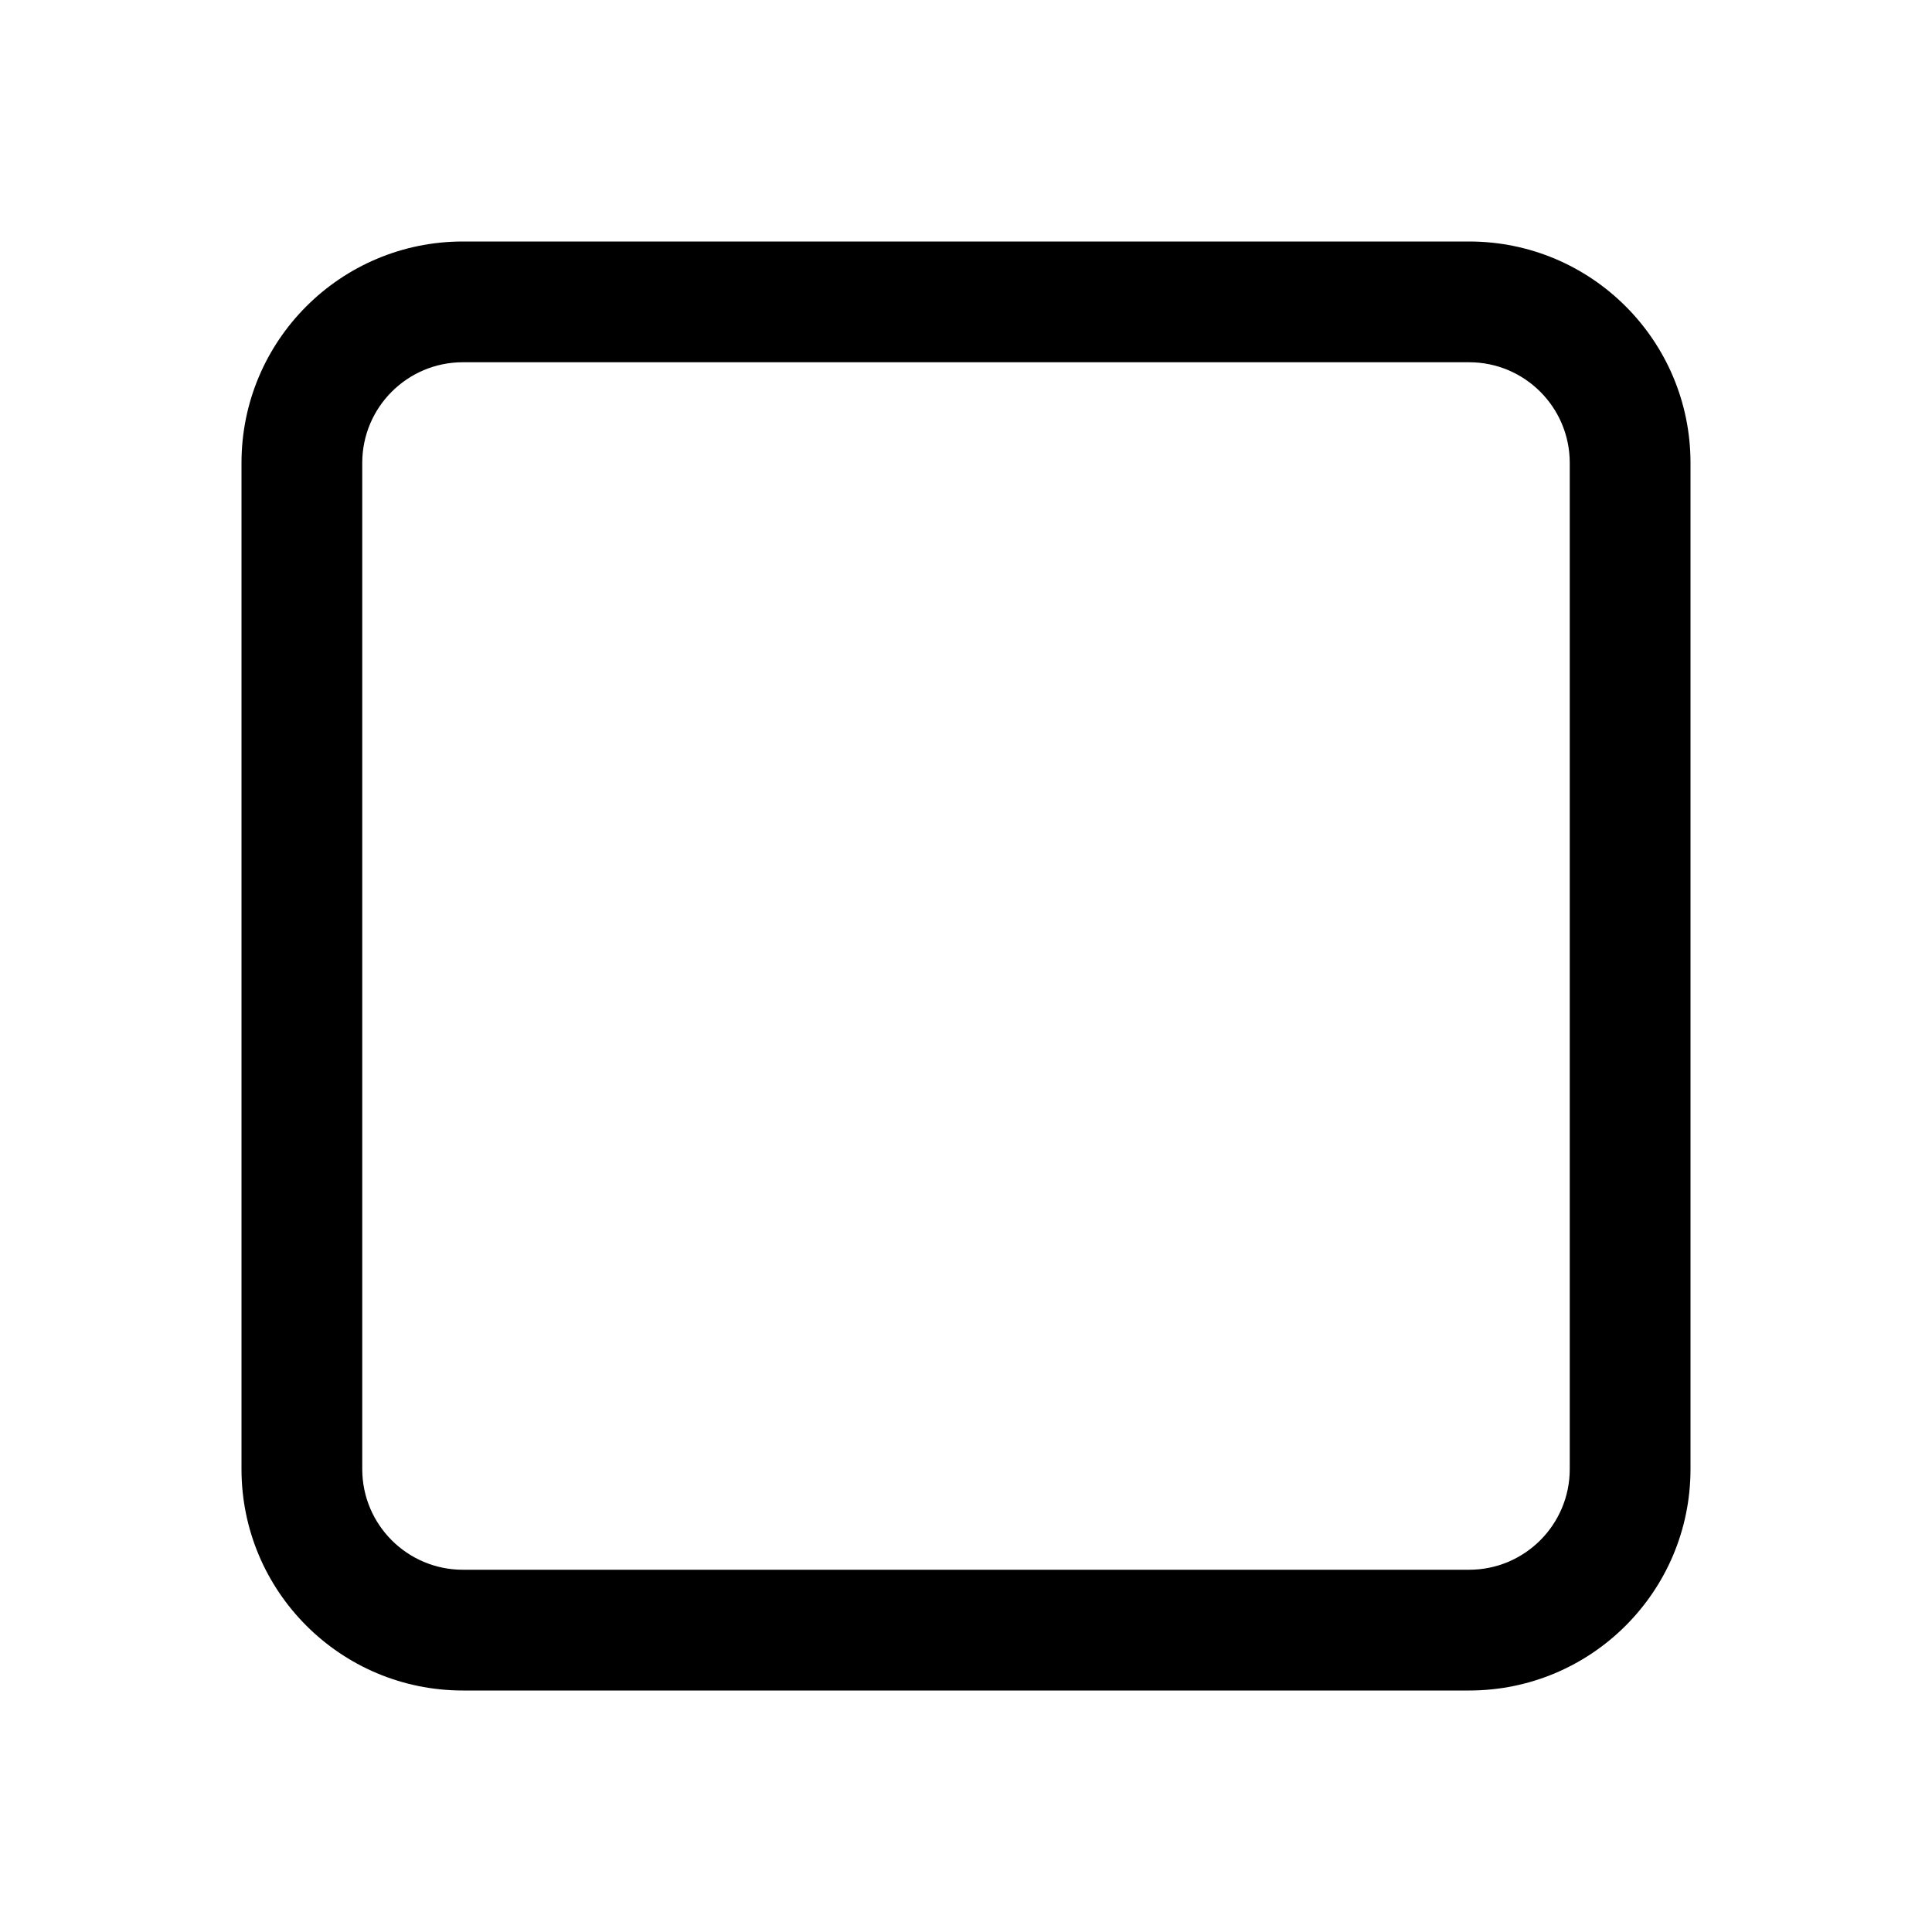
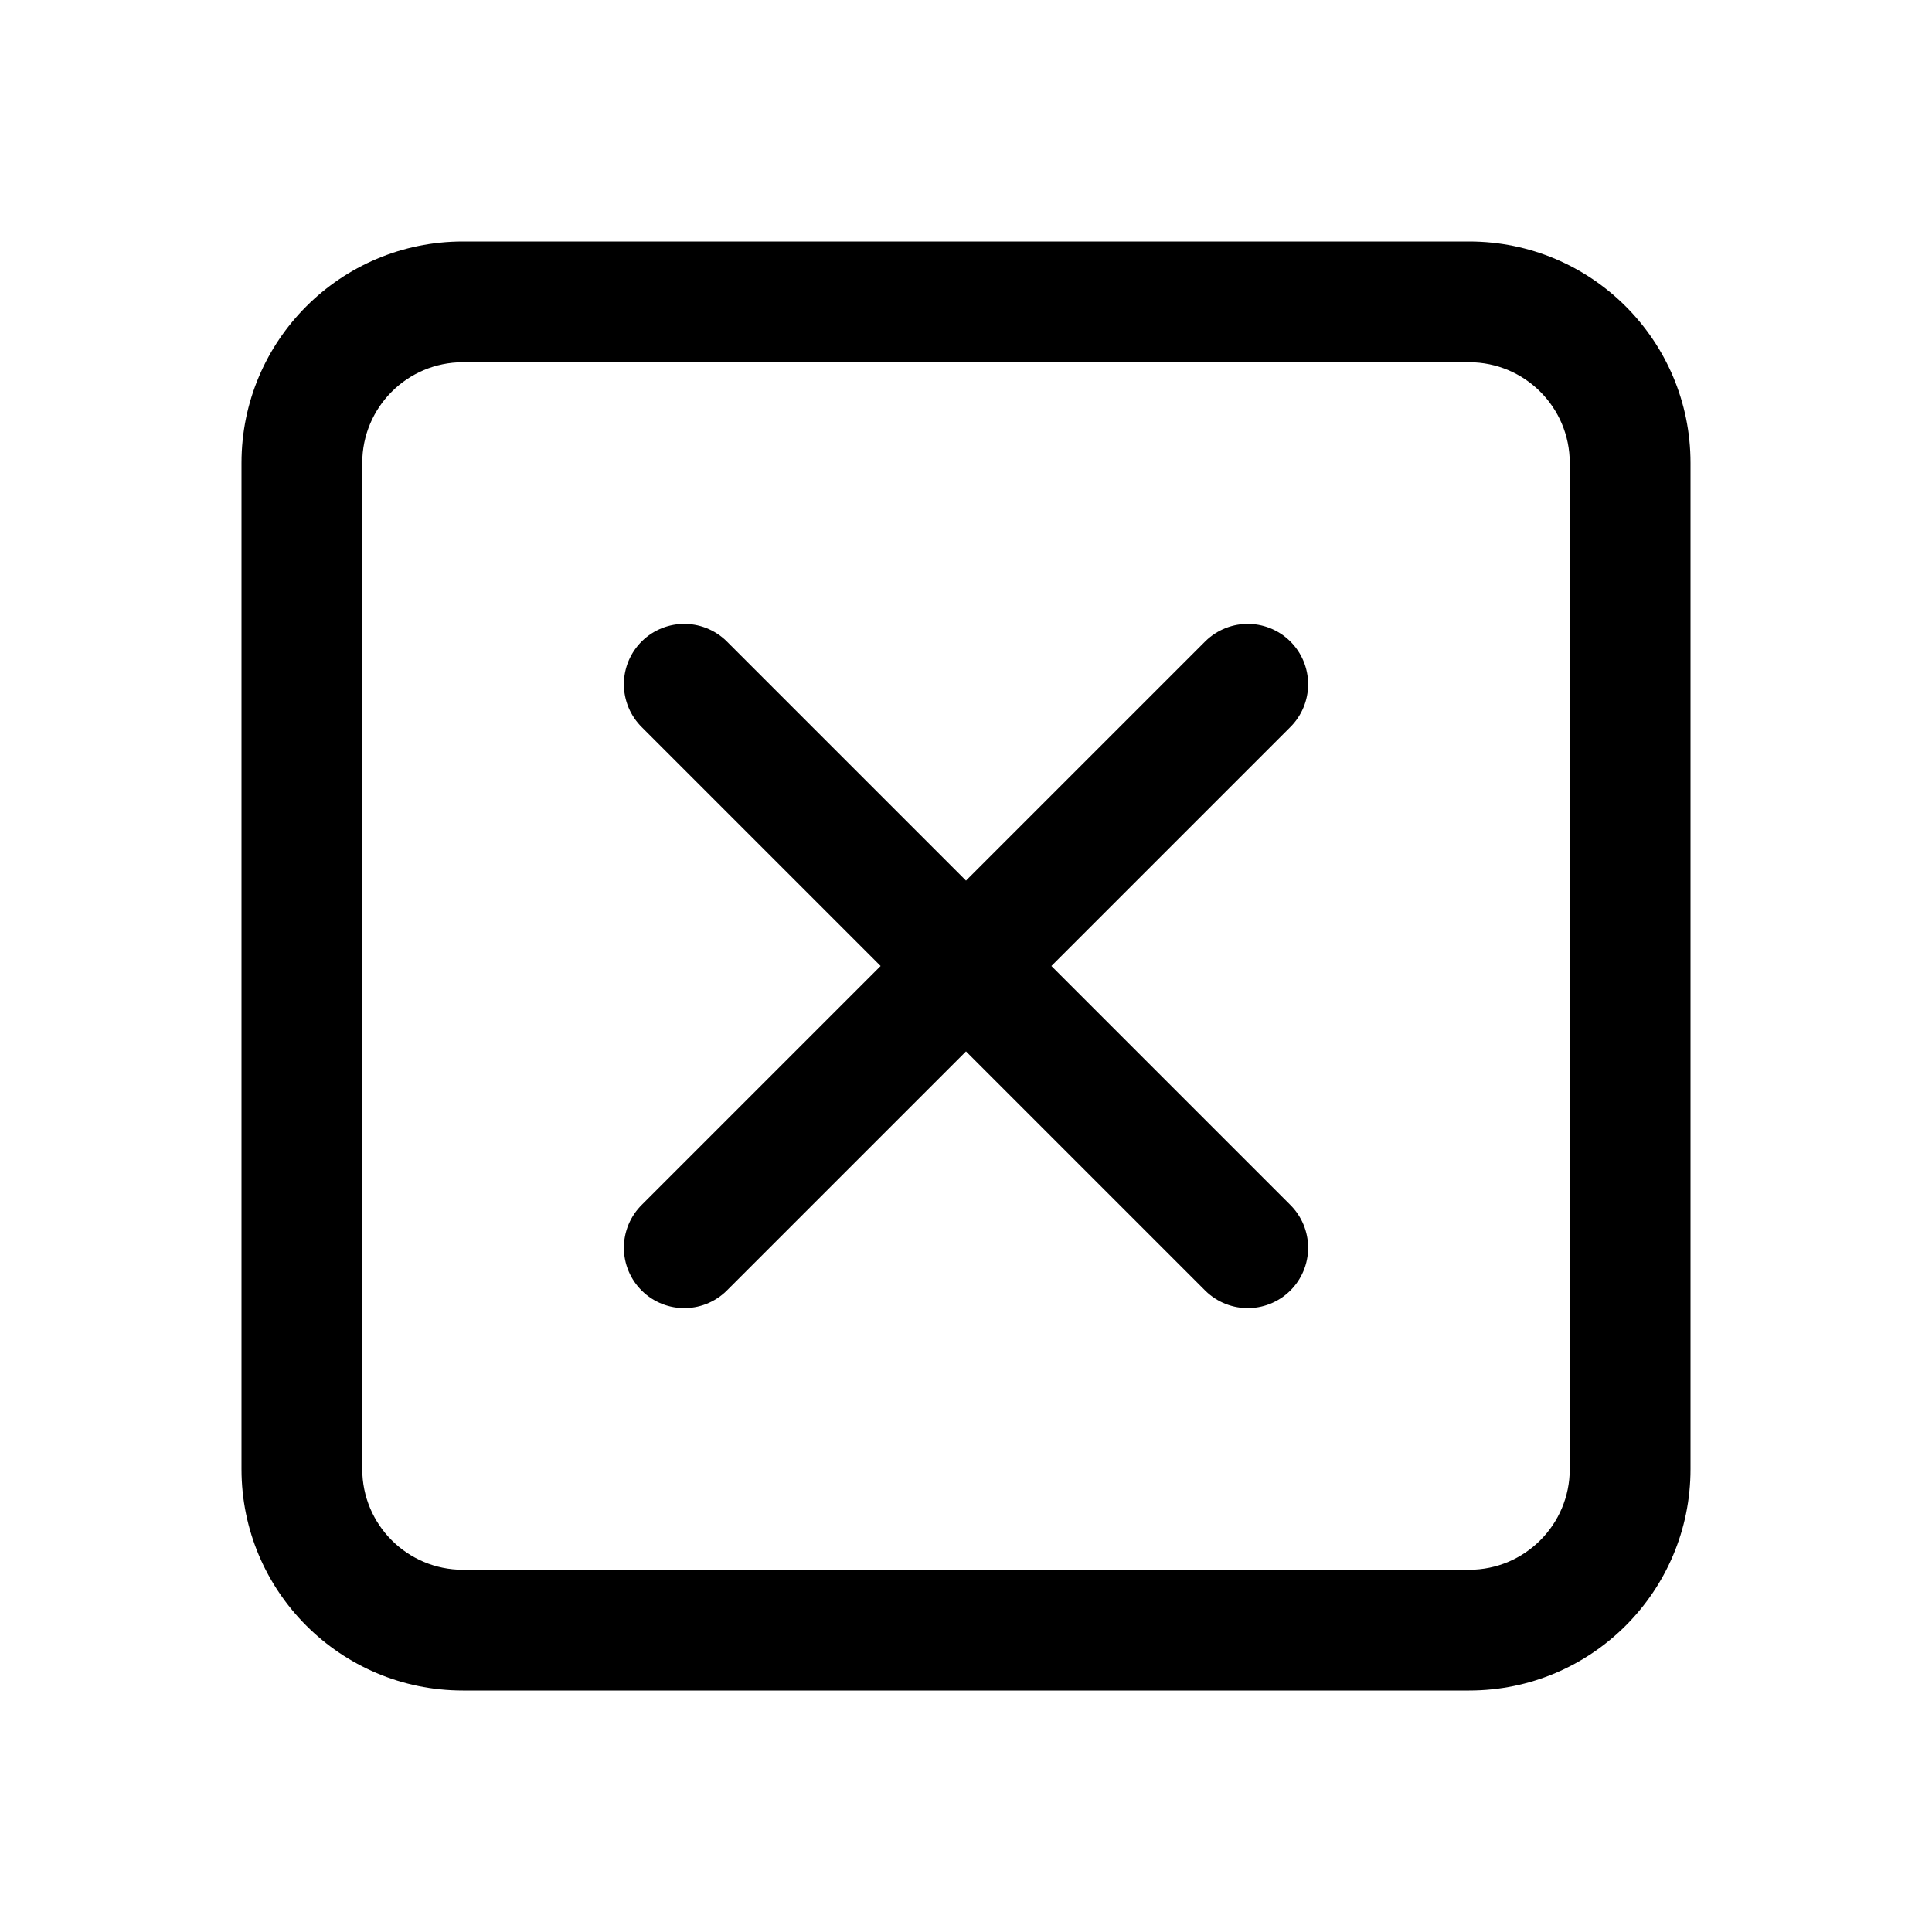
<svg xmlns="http://www.w3.org/2000/svg" viewBox="0 0 24 24">
  <g fill="none">
-     <path d="M5.75 3h12.5A2.75 2.75 0 0 1 21 5.75v12.5A2.75 2.75 0 0 1 18.25 21H5.75A2.75 2.75 0 0 1 3 18.25V5.75A2.75 2.75 0 0 1 5.75 3zm0 1.5c-.69 0-1.25.56-1.25 1.25v12.5c0 .69.56 1.25 1.25 1.25h12.5c.69 0 1.25-.56 1.25-1.25V5.75c0-.69-.56-1.25-1.25-1.25H5.75z" fill="currentColor" />
+     <path d="M18.25 3A2.75 2.75 0 0 1 21 5.75v12.5A2.75 2.75 0 0 1 18.25 21H5.75A2.75 2.75 0 0 1 3 18.25V5.75A2.75 2.75 0 0 1 5.75 3h12.5zm0 1.5H5.75c-.69 0-1.25.56-1.25 1.25v12.5c0 .69.56 1.25 1.25 1.25h12.5c.69 0 1.25-.56 1.25-1.25V5.75c0-.69-.56-1.25-1.25-1.25z" fill="currentColor" />
+     <path d="M8.5 8.5l7 7m0-7l-7 7" stroke="currentColor" stroke-width="1.5" stroke-linecap="round" />
  </g>
</svg>
